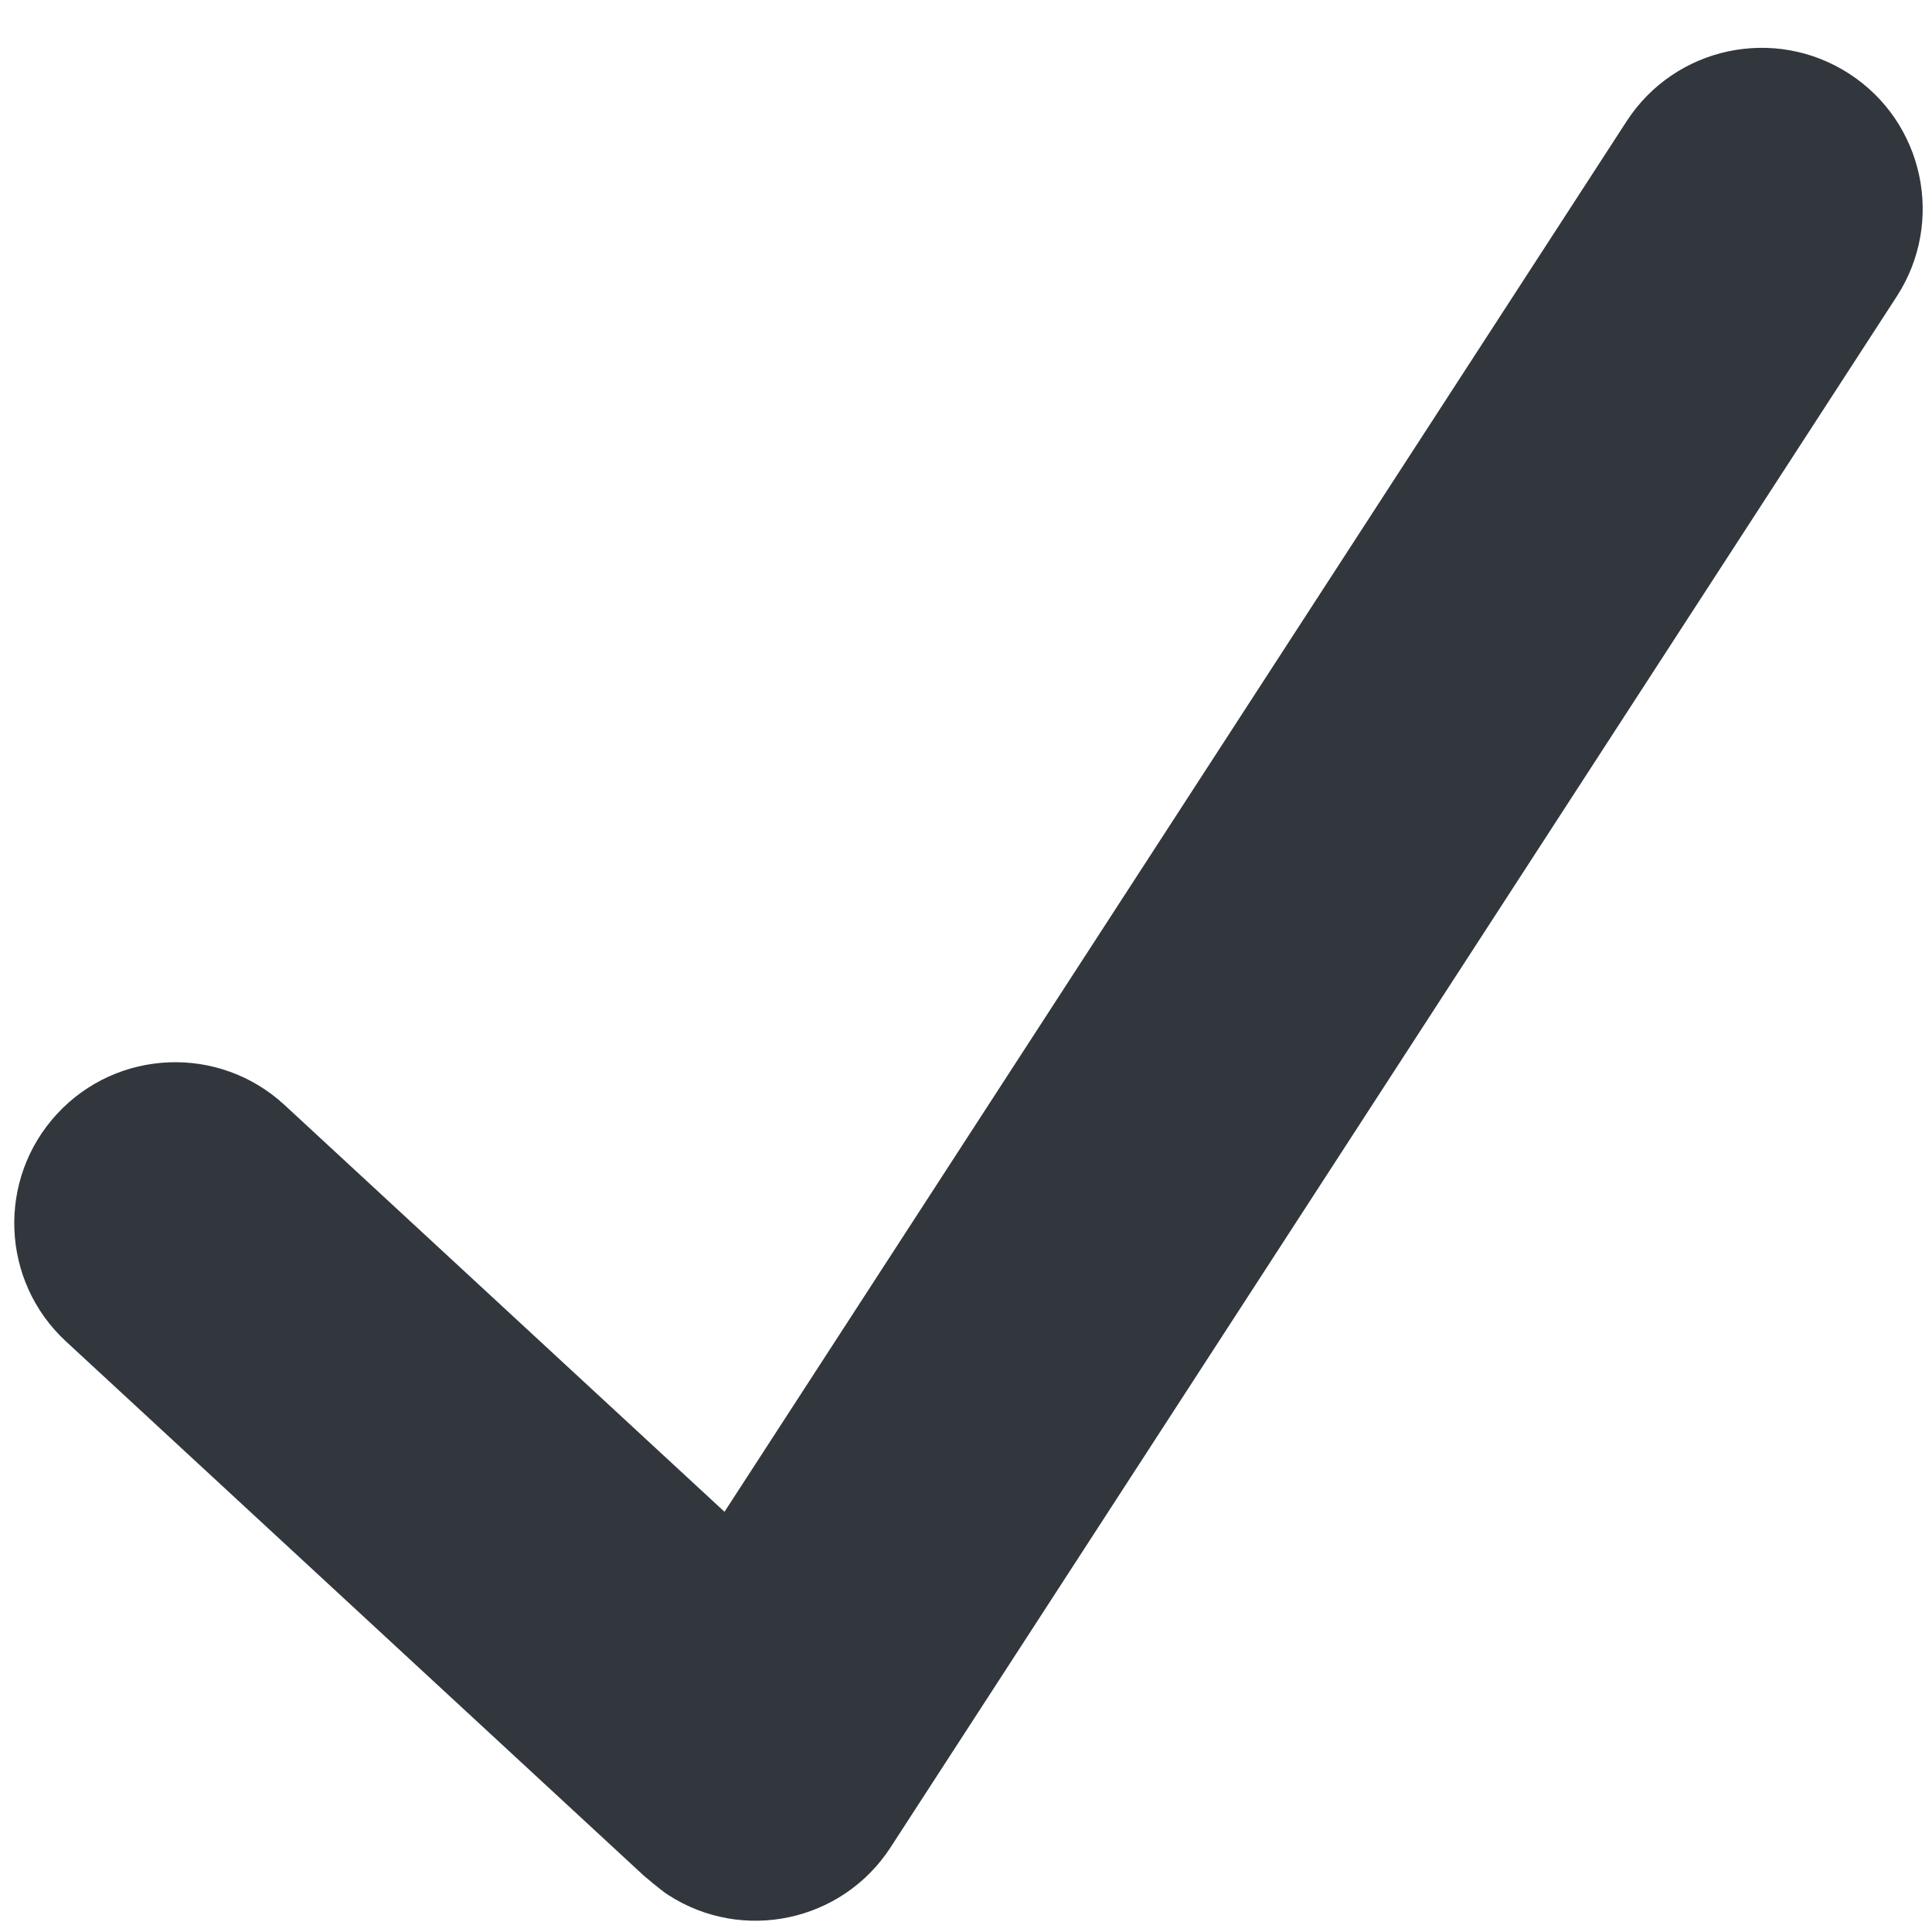
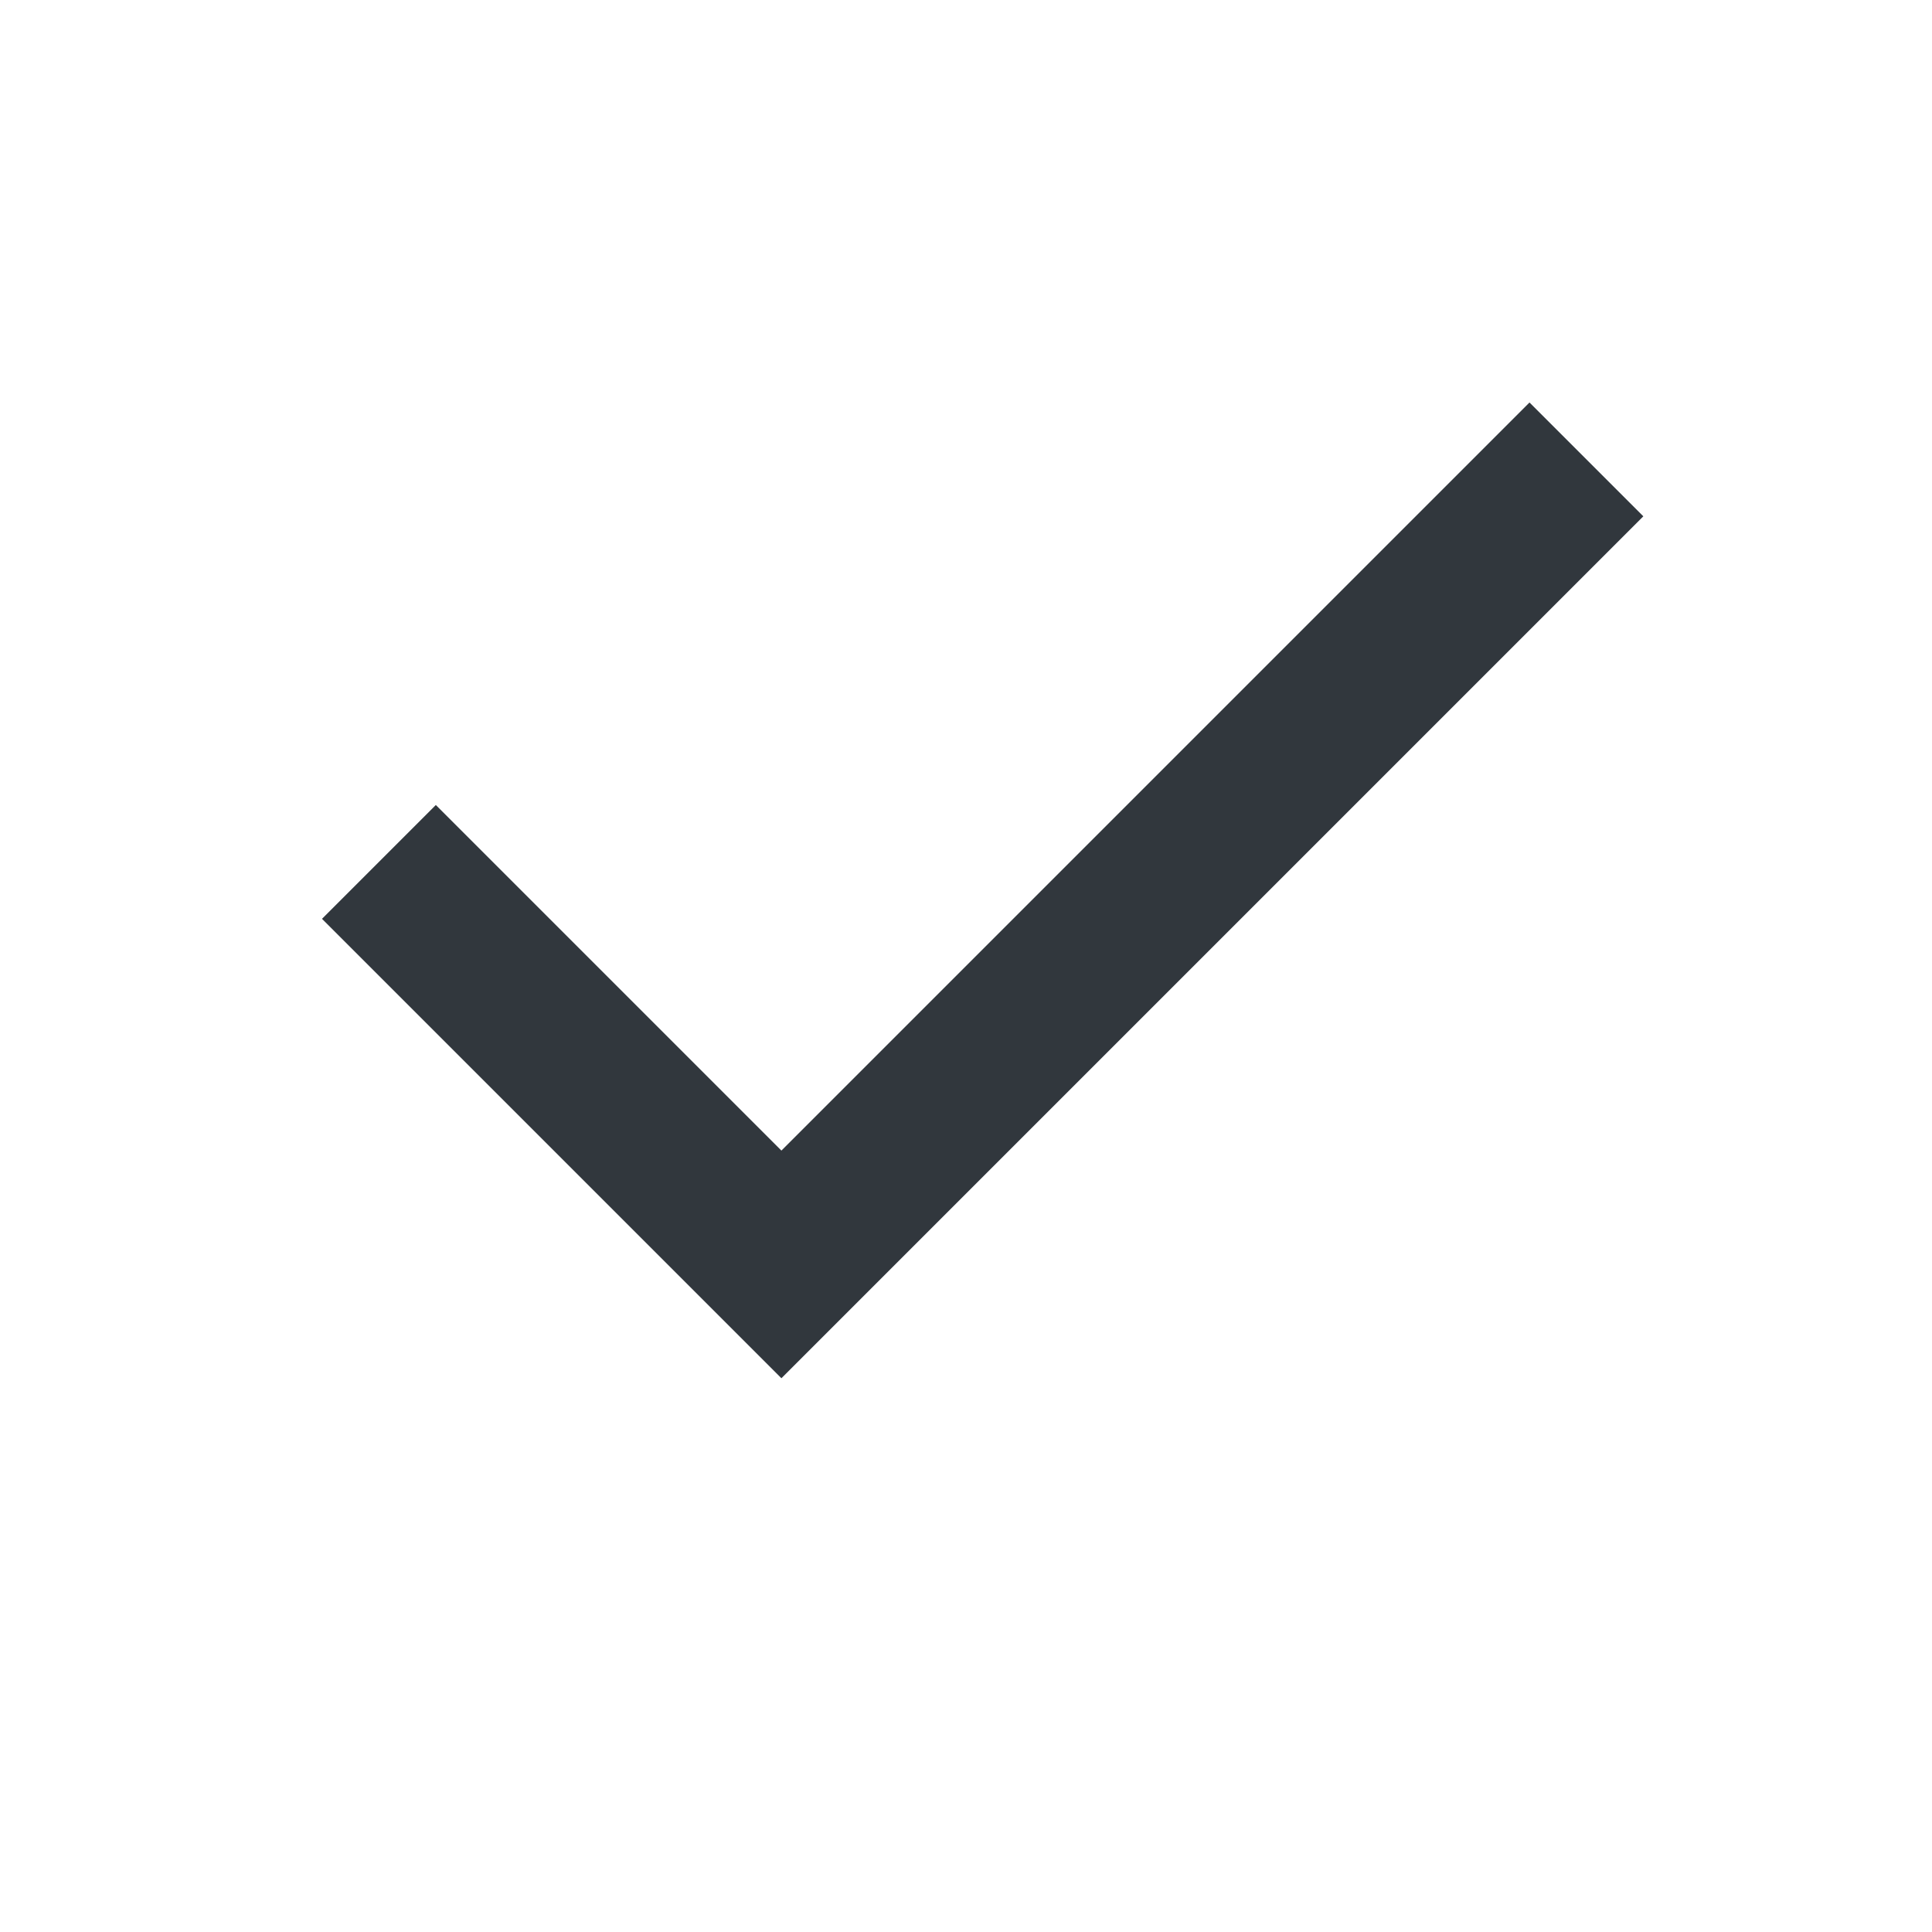
- <svg xmlns="http://www.w3.org/2000/svg" width="800px" height="800px" viewBox="0 0 36 36" aria-hidden="true" role="img" class="iconify iconify--twemoji" preserveAspectRatio="xMidYMid meet">
-   <path fill="#31373D" d="M34.459 1.375a2.999 2.999 0 0 0-4.149.884L13.5 28.17l-8.198-7.58a2.999 2.999 0 1 0-4.073 4.405l10.764 9.952s.309.266.452.359a2.999 2.999 0 0 0 4.15-.884L35.343 5.524a2.999 2.999 0 0 0-.884-4.149z" />
+ <svg xmlns="http://www.w3.org/2000/svg" fill="#31373d" width="800px" height="800px" viewBox="0 0 24 24">
+   <polygon fill-rule="evenodd" points="9.707 14.293 19 5 20.414 6.414 9.707 17.121 4 11.414 5.414 10" />
</svg>
